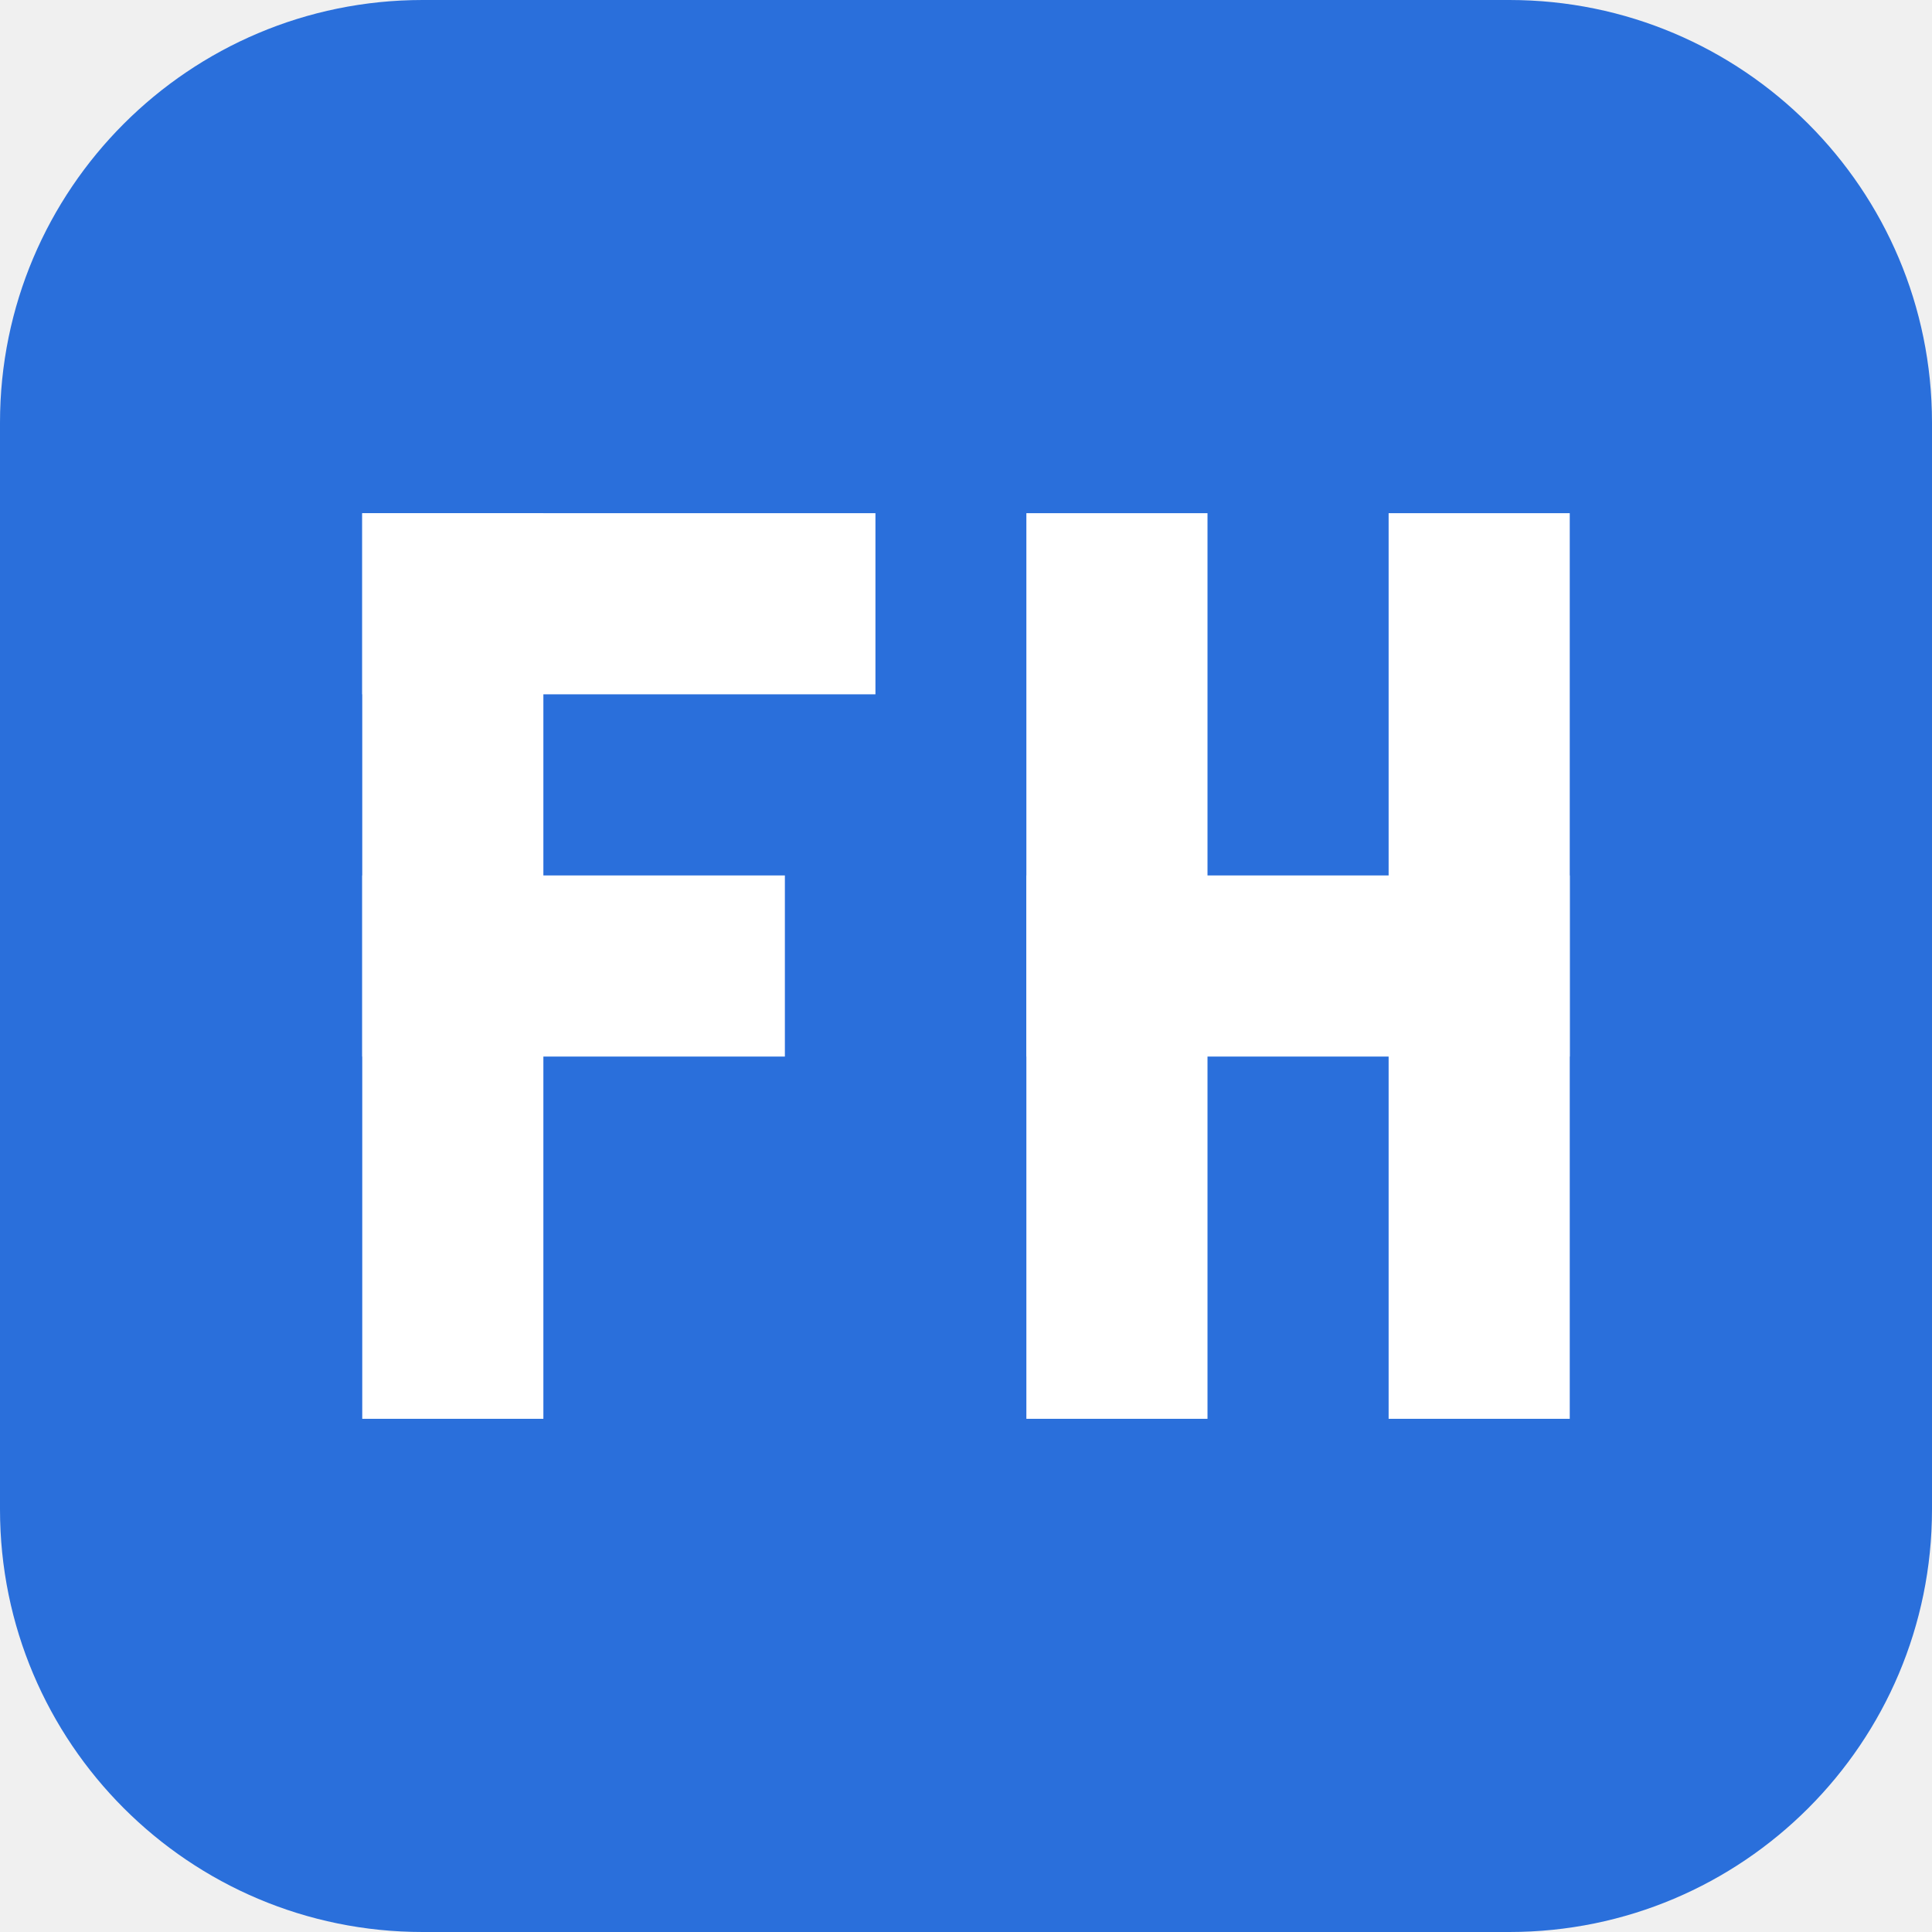
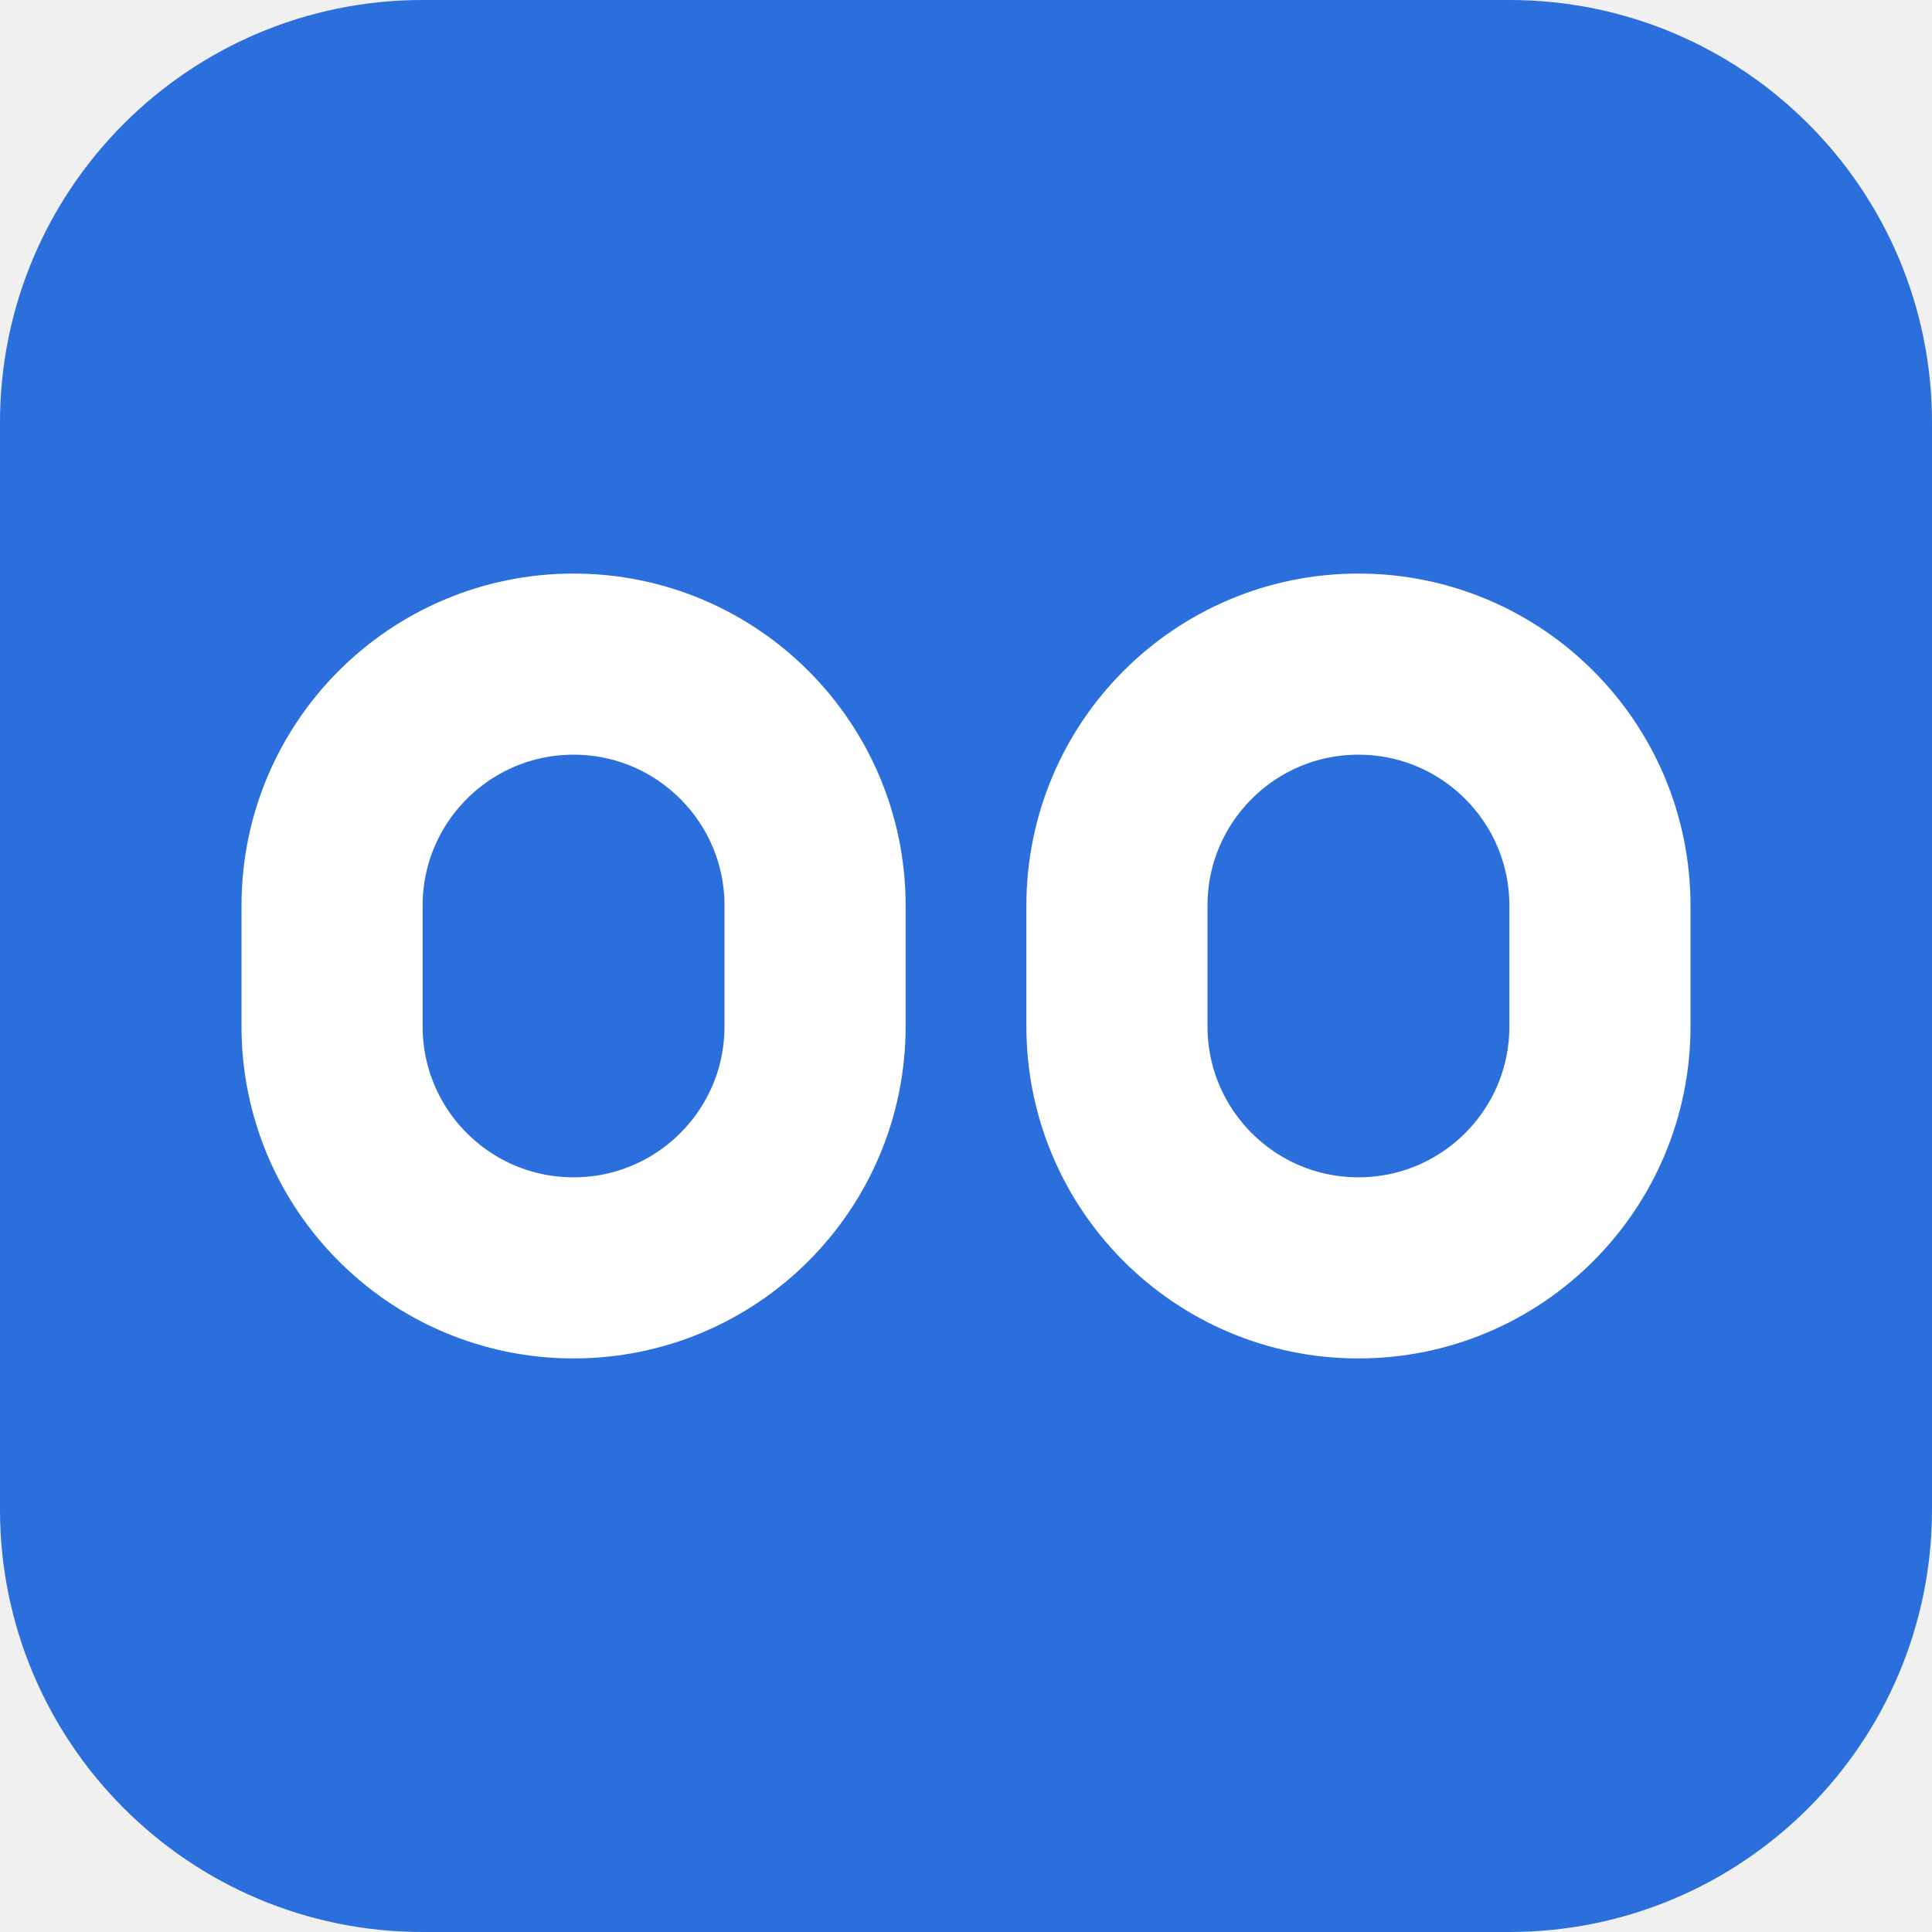
<svg xmlns="http://www.w3.org/2000/svg" viewBox="0 0 64 64">
  <rect width="64" height="64" rx="14" fill="#2A6FDB" />
-   <g fill="#FFFFFF">
-     <rect x="12" y="17" width="6" height="30" />
-     <rect x="12" y="17" width="17" height="6" />
-     <rect x="12" y="29" width="14" height="6" />
-     <rect x="34" y="17" width="6" height="30" />
-     <rect x="46" y="17" width="6" height="30" />
-     <rect x="34" y="29" width="18" height="6" />
+   <g fill="none" stroke="#FFFFFF" stroke-width="6">
+     <rect x="11" y="22" width="16" height="20" rx="8" />
+     <rect x="37" y="22" width="16" height="20" rx="8" />
  </g>
</svg>
